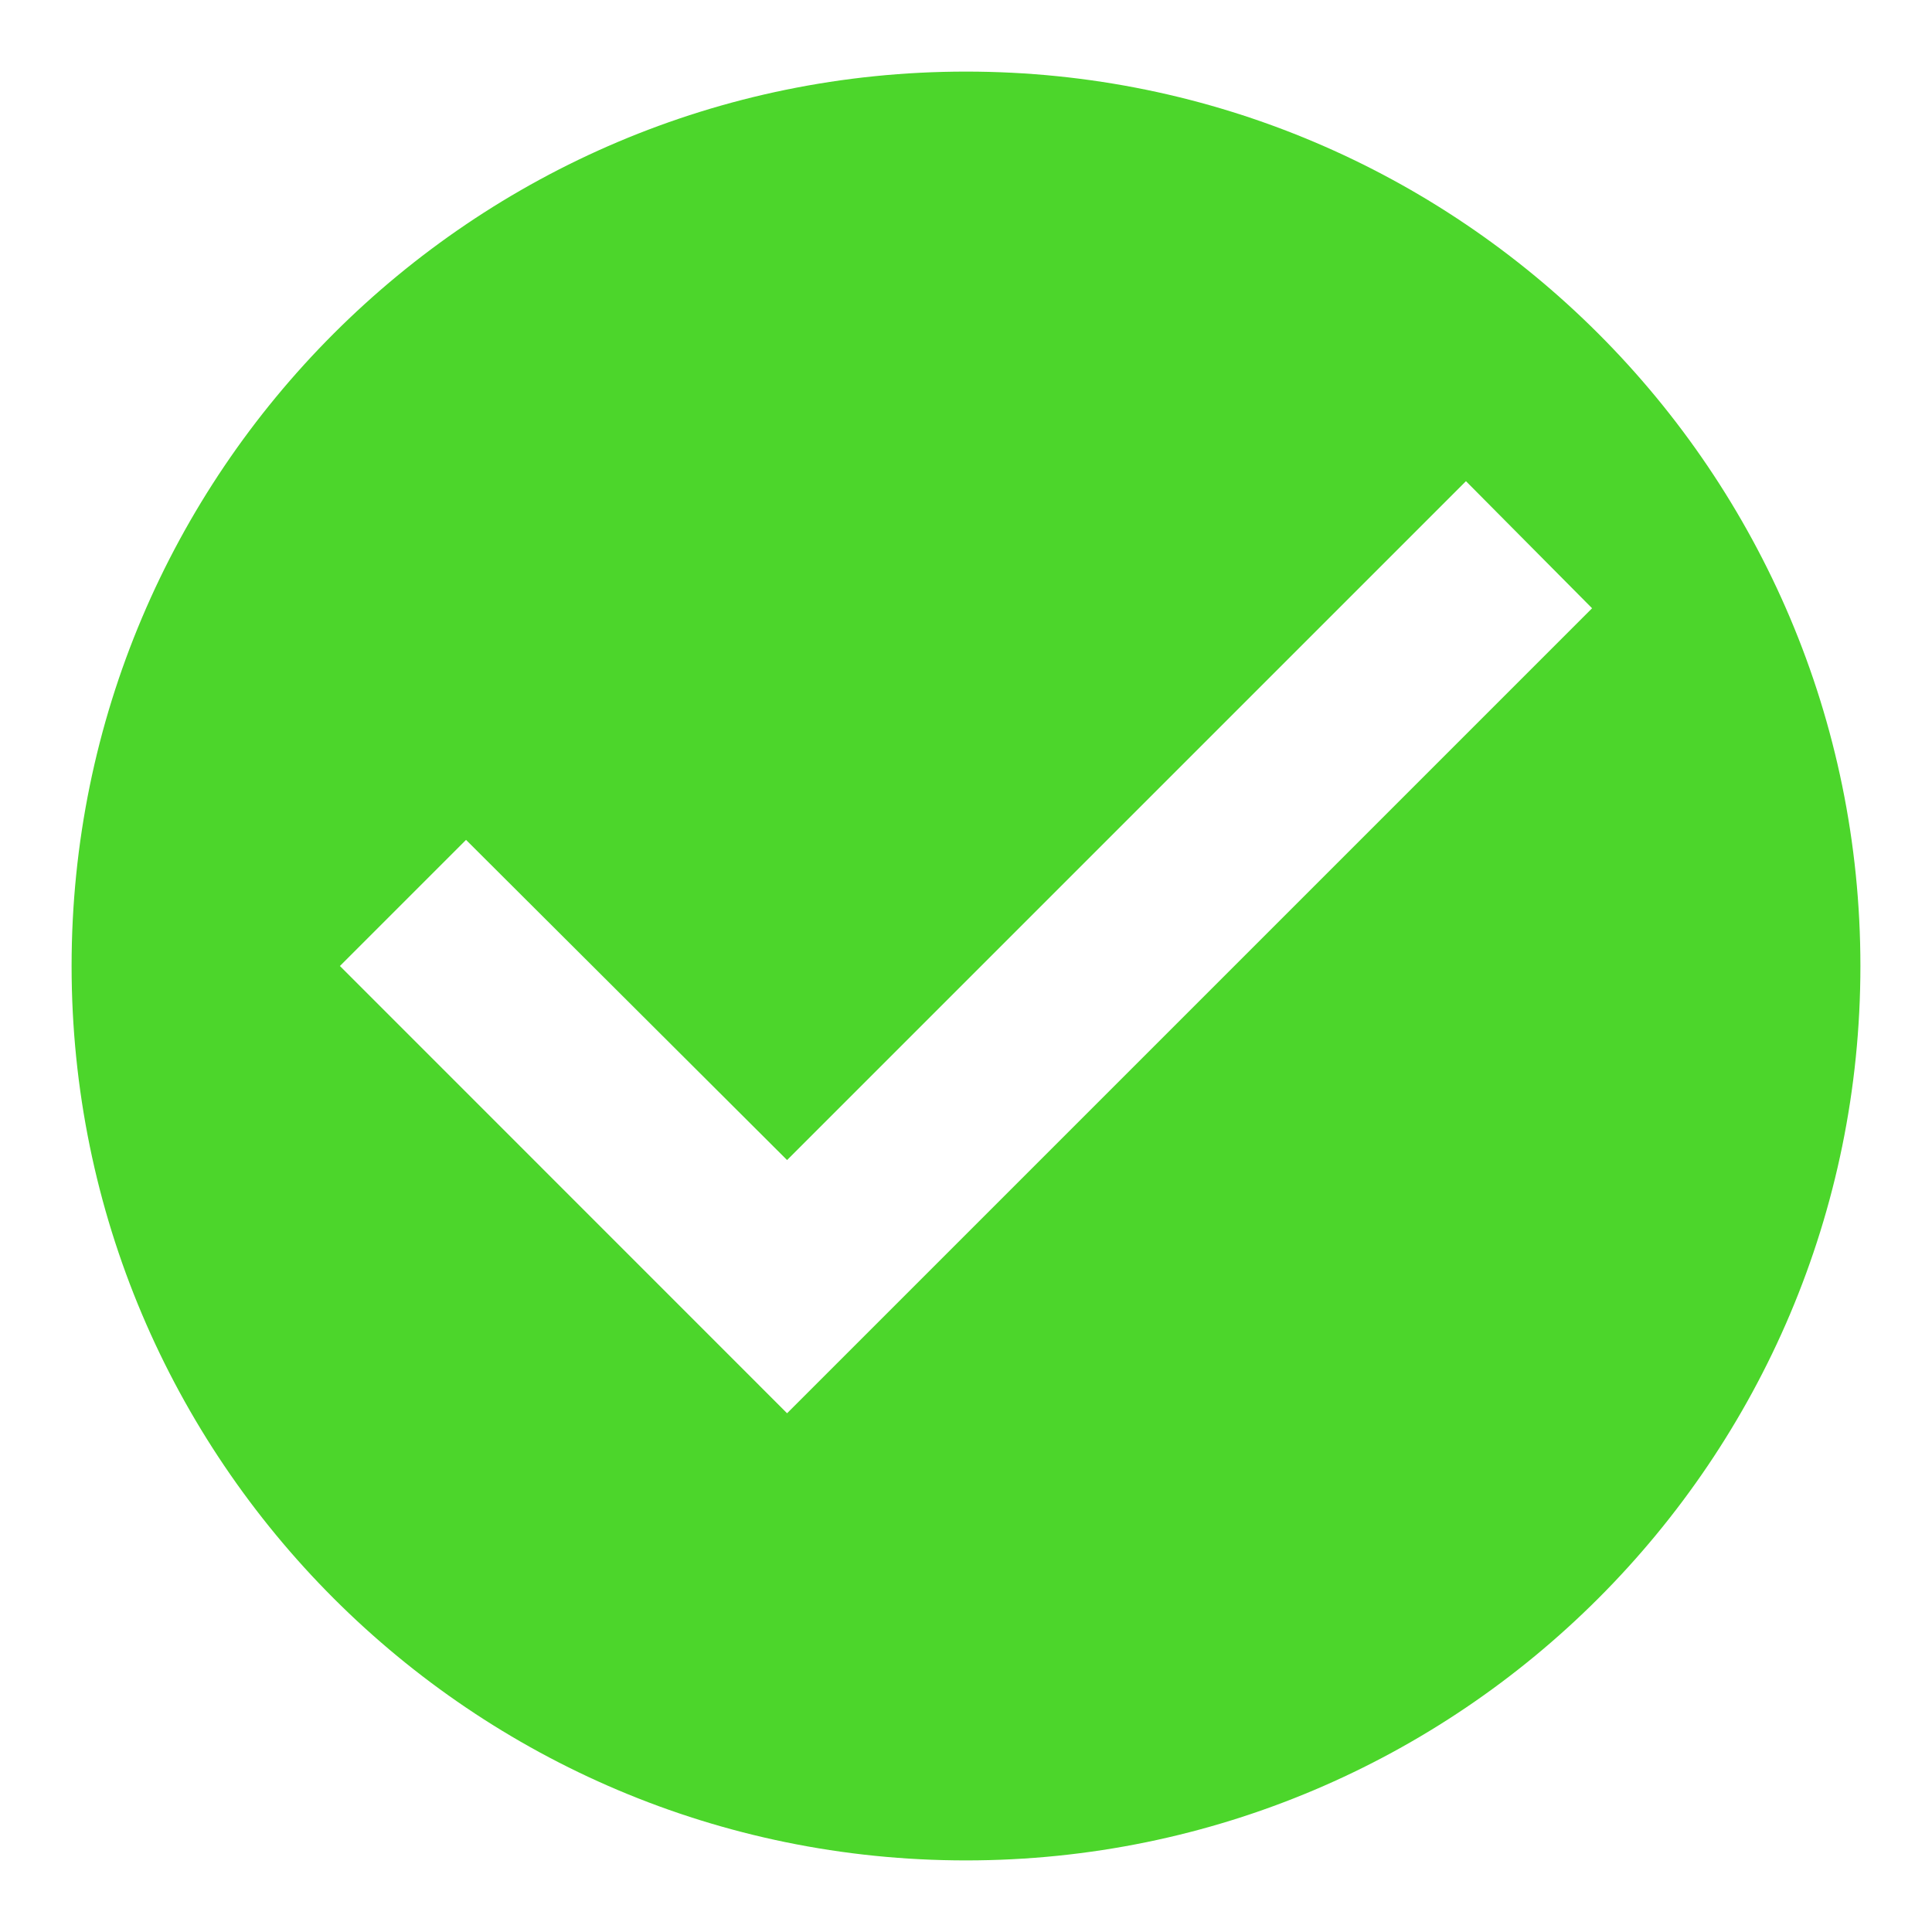
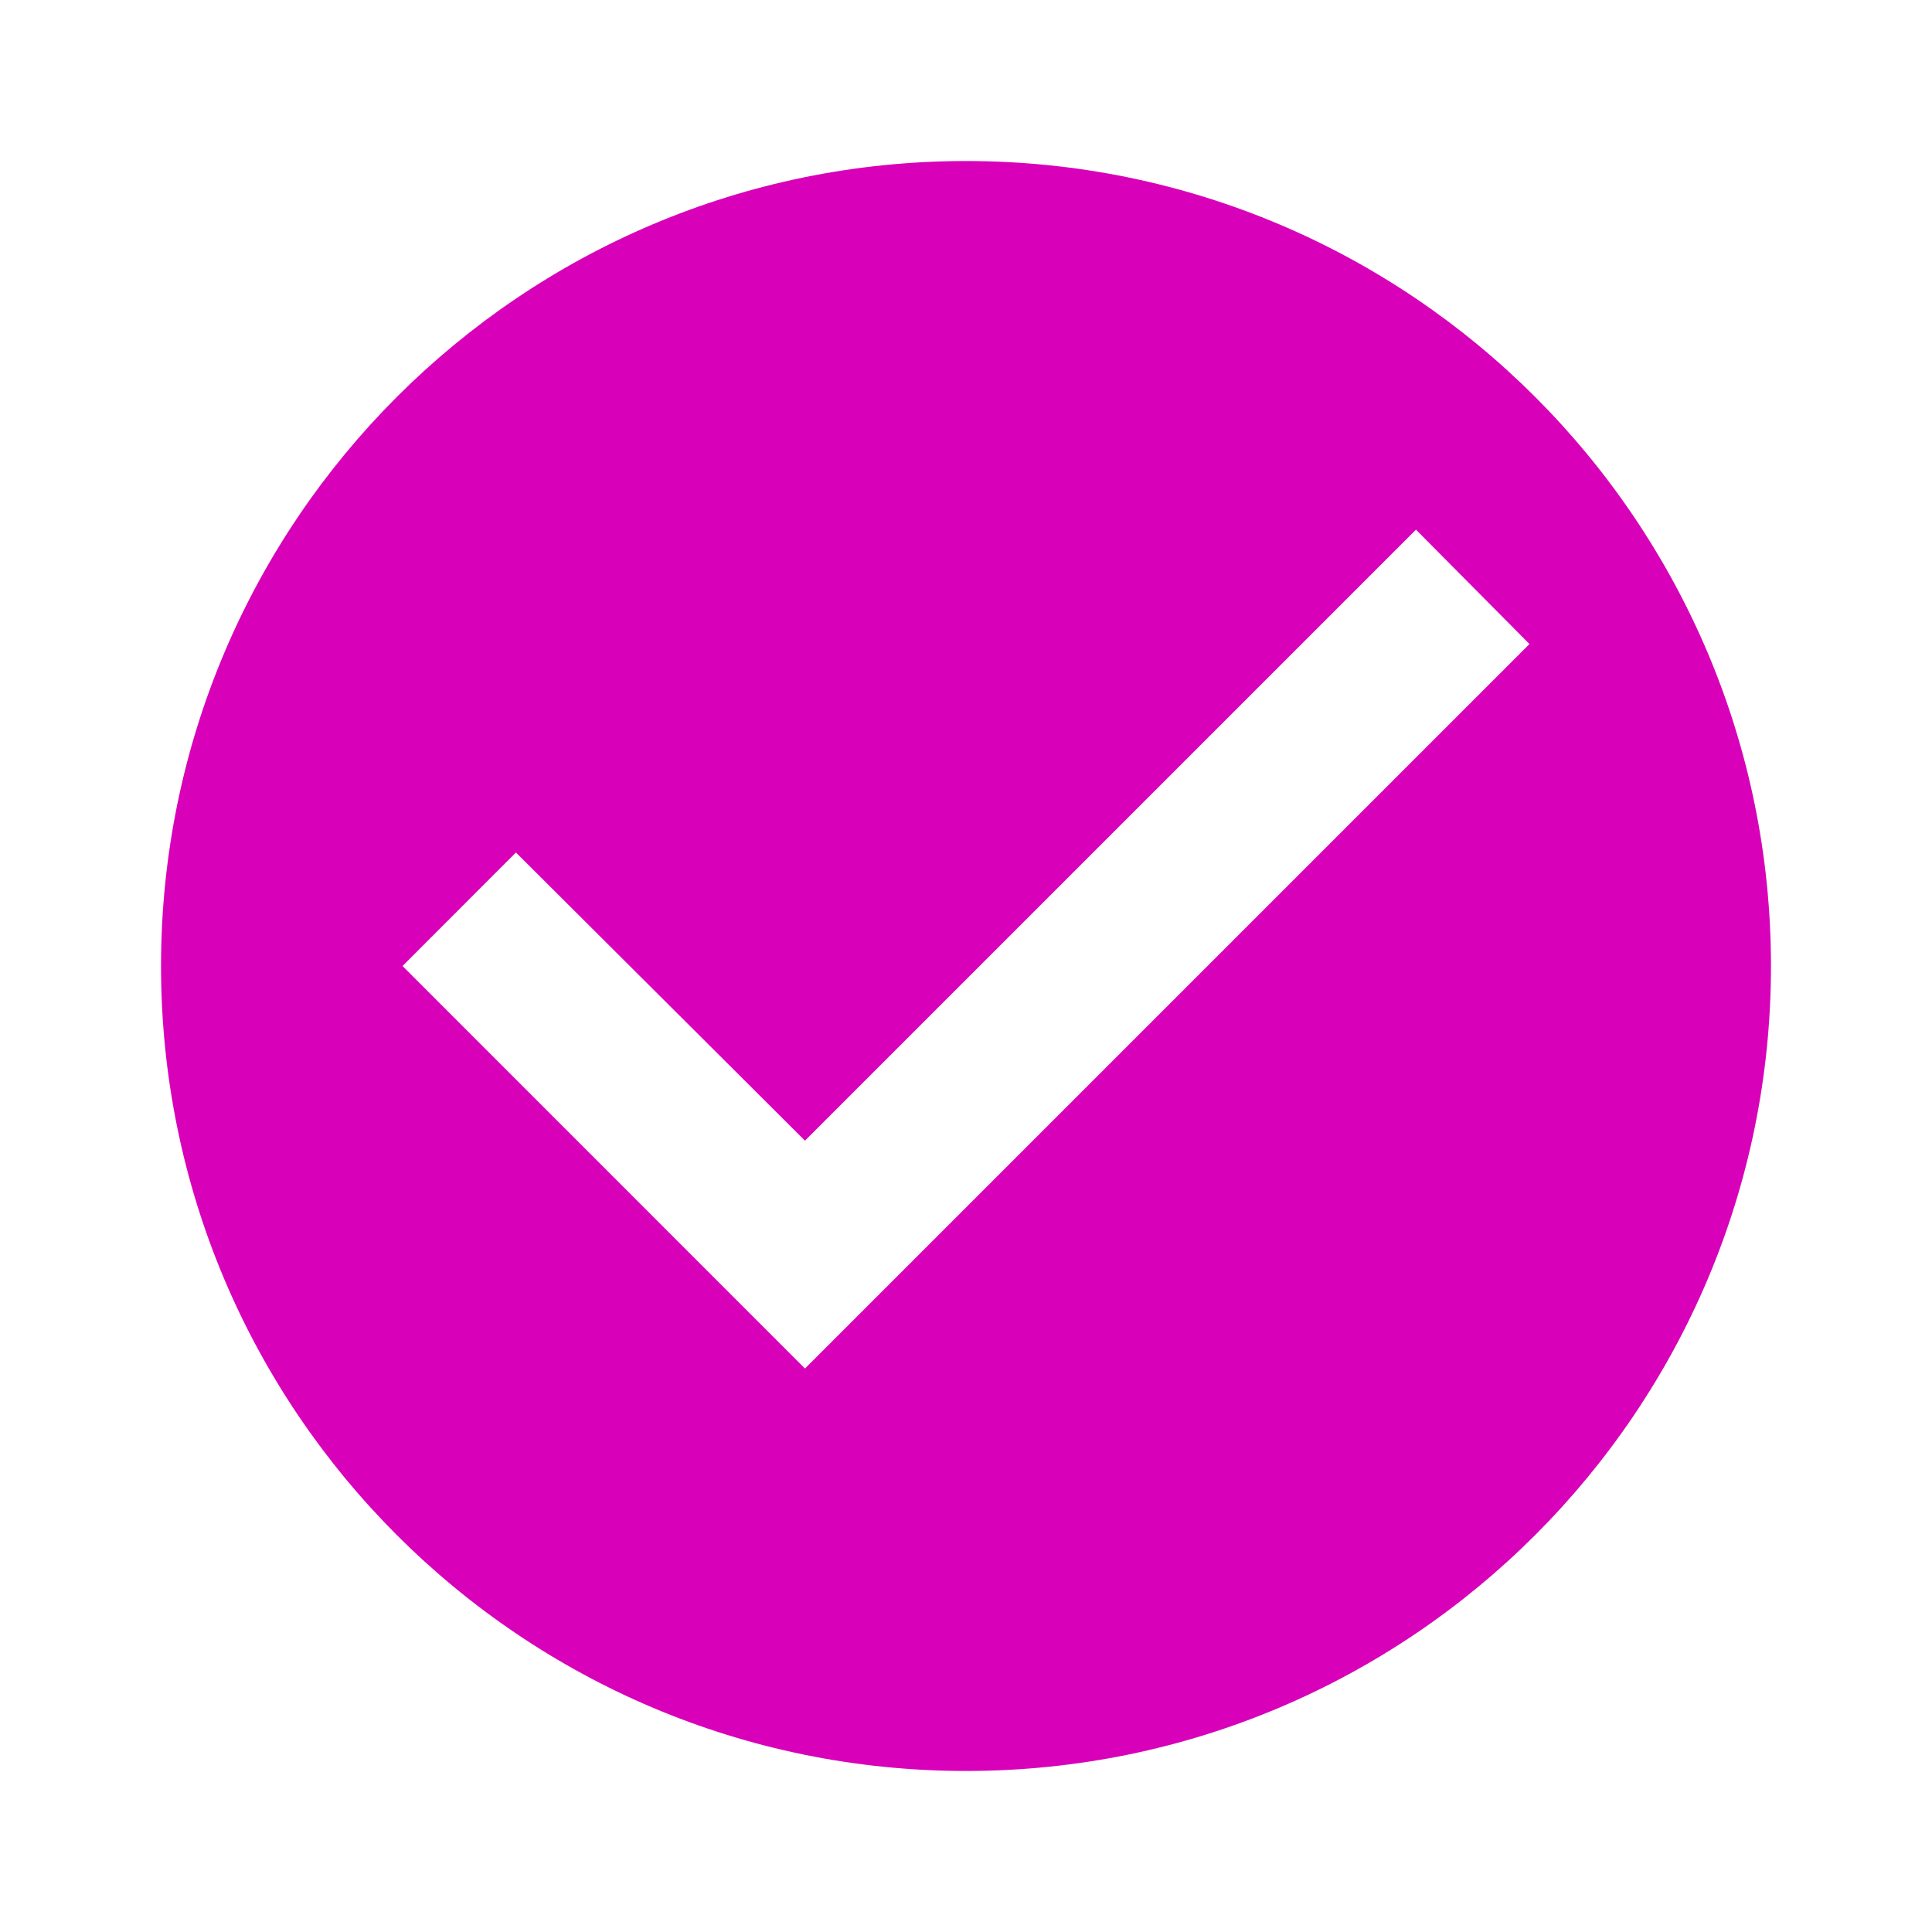
- <svg xmlns="http://www.w3.org/2000/svg" width="18" height="18" viewBox="0 0 18 18" fill="none">
-   <path d="M9 0.667C4.4 0.667 0.667 4.4 0.667 9C0.667 13.6 4.4 17.333 9 17.333C13.6 17.333 17.333 13.6 17.333 9C17.333 4.4 13.6 0.667 9 0.667ZM7.333 13.167L3.167 9L4.342 7.825L7.333 10.808L13.658 4.483L14.833 5.667L7.333 13.167Z" fill="#4CD62B" />
+ <svg xmlns="http://www.w3.org/2000/svg" width="20" height="20" viewBox="0 0 20 20" fill="none">
+   <path d="M10 1.667C5.4 1.667 1.667 5.4 1.667 10C1.667 14.6 5.4 18.333 10 18.333C14.6 18.333 18.333 14.6 18.333 10C18.333 5.4 14.6 1.667 10 1.667ZM8.333 14.167L4.167 10L5.341 8.825L8.333 11.808L14.658 5.483L15.833 6.667L8.333 14.167Z" fill="#D800B9" />
</svg>
